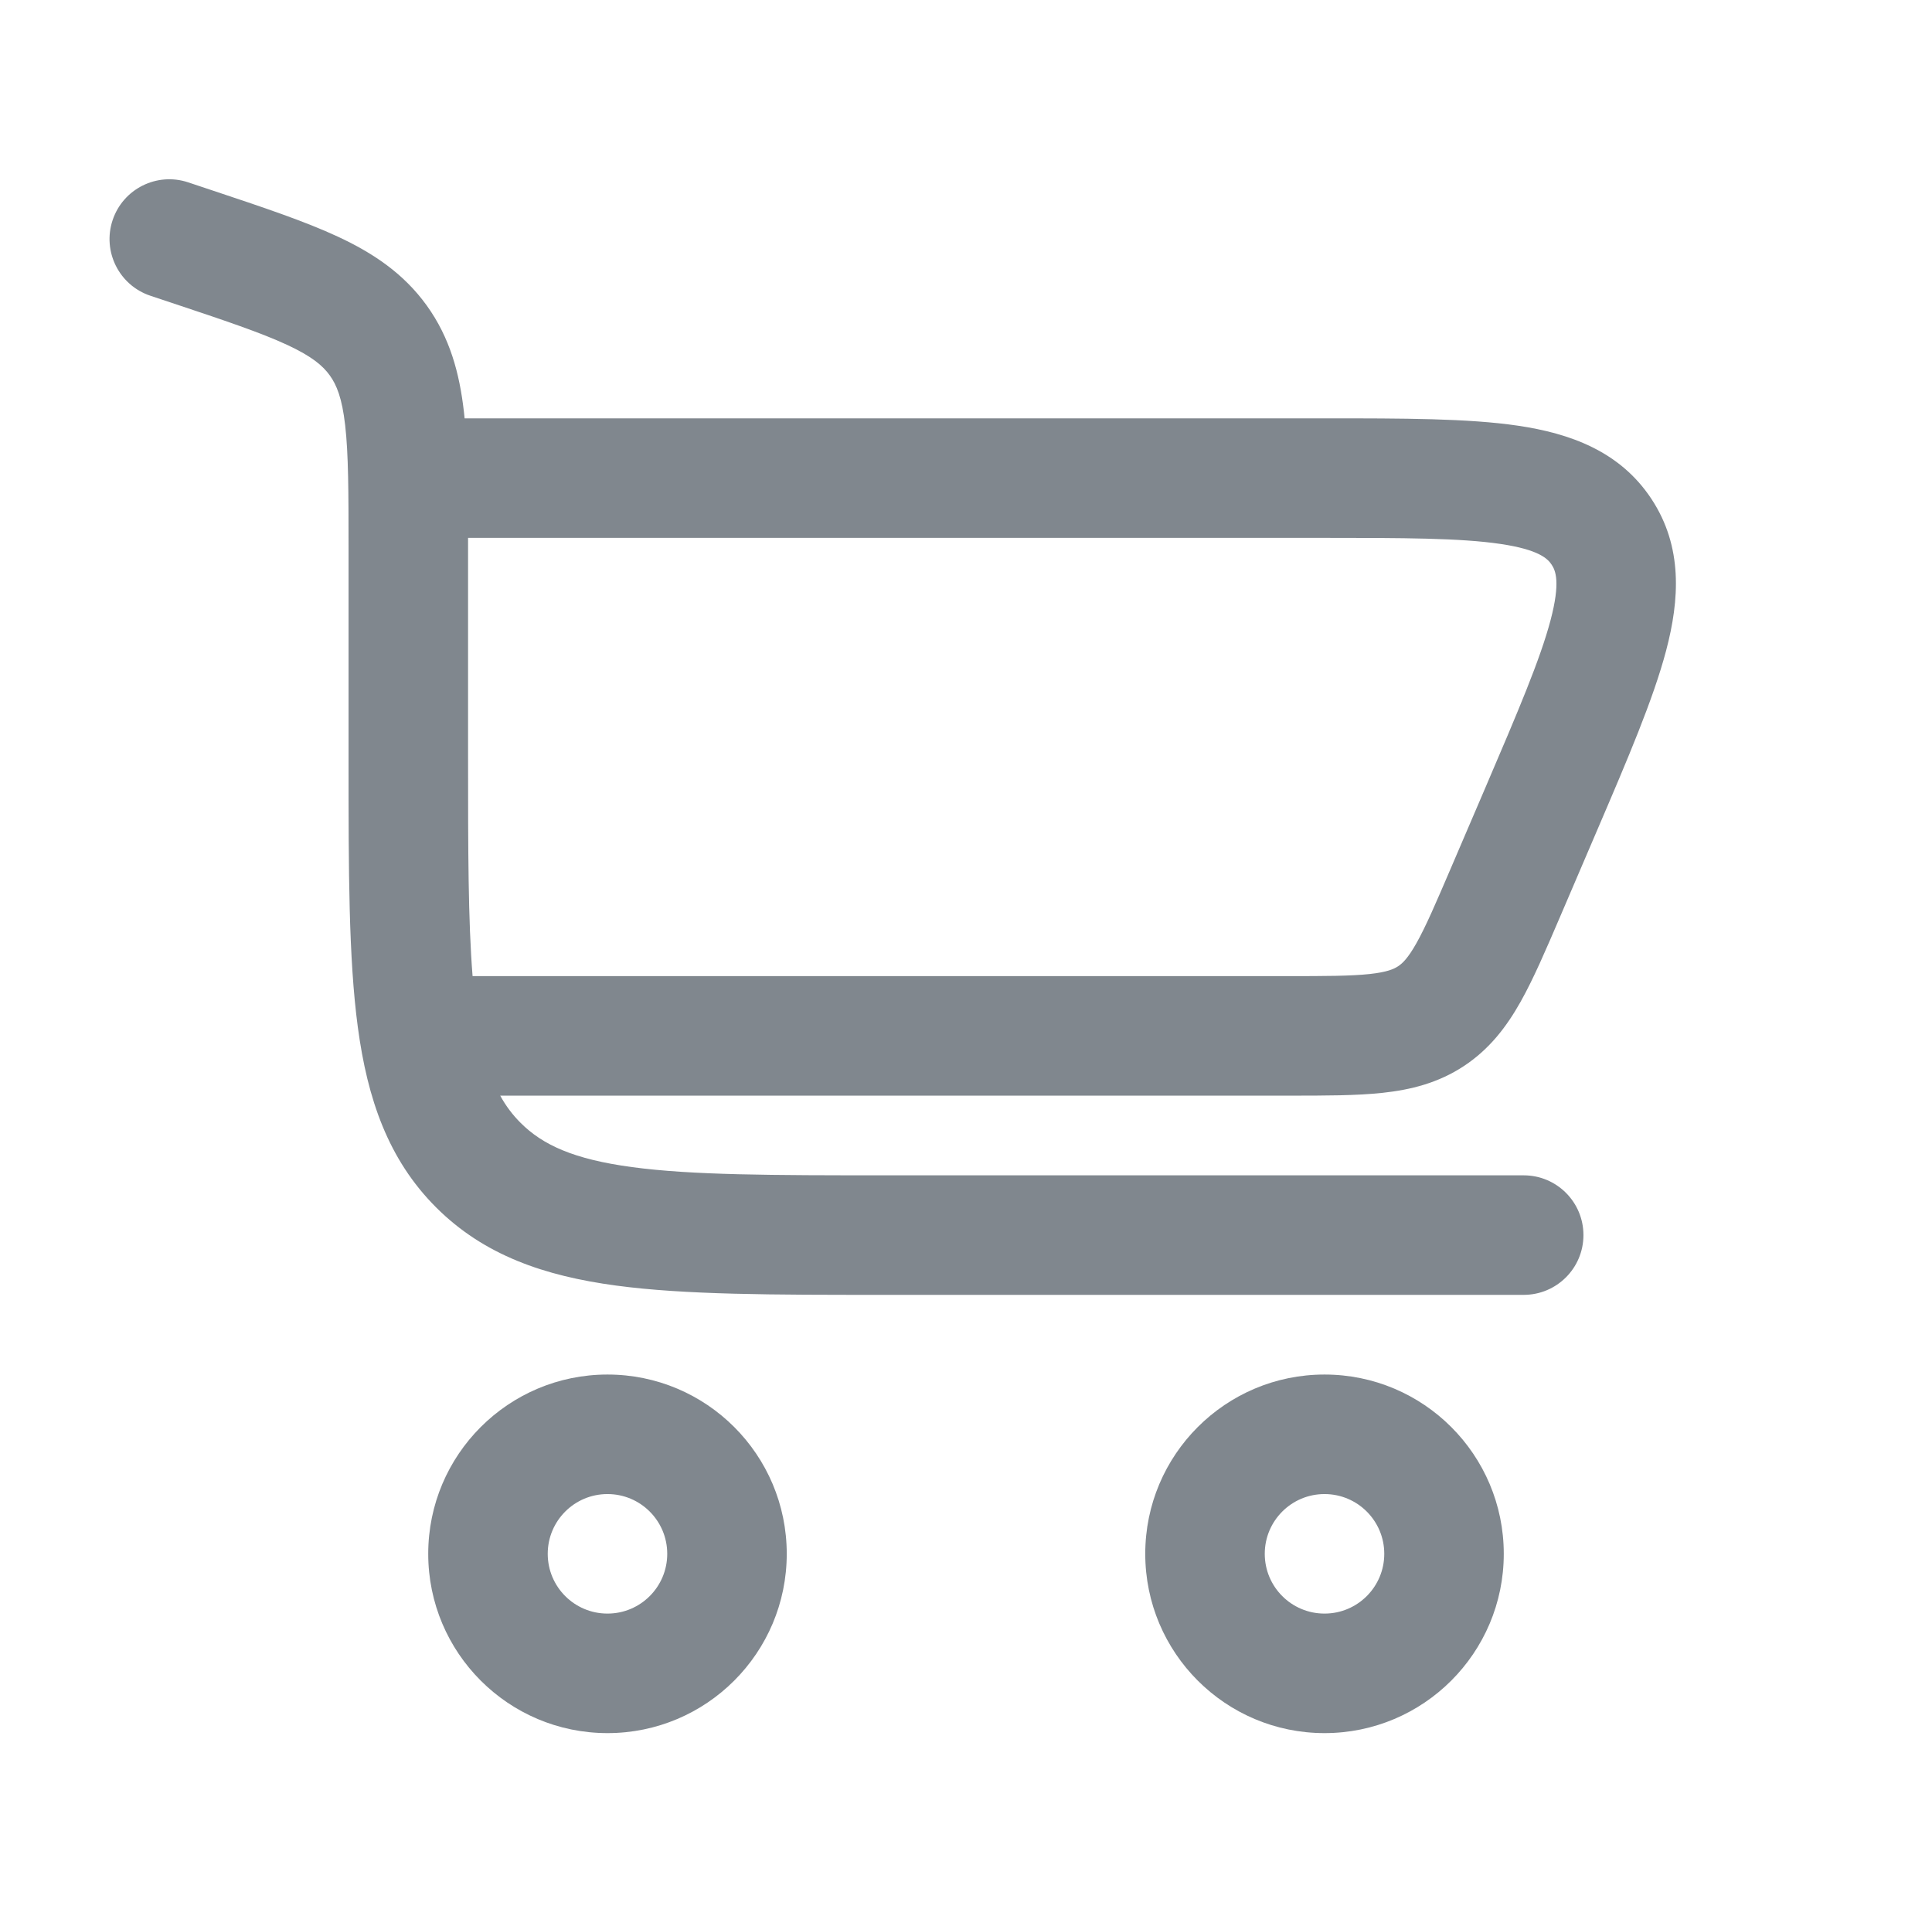
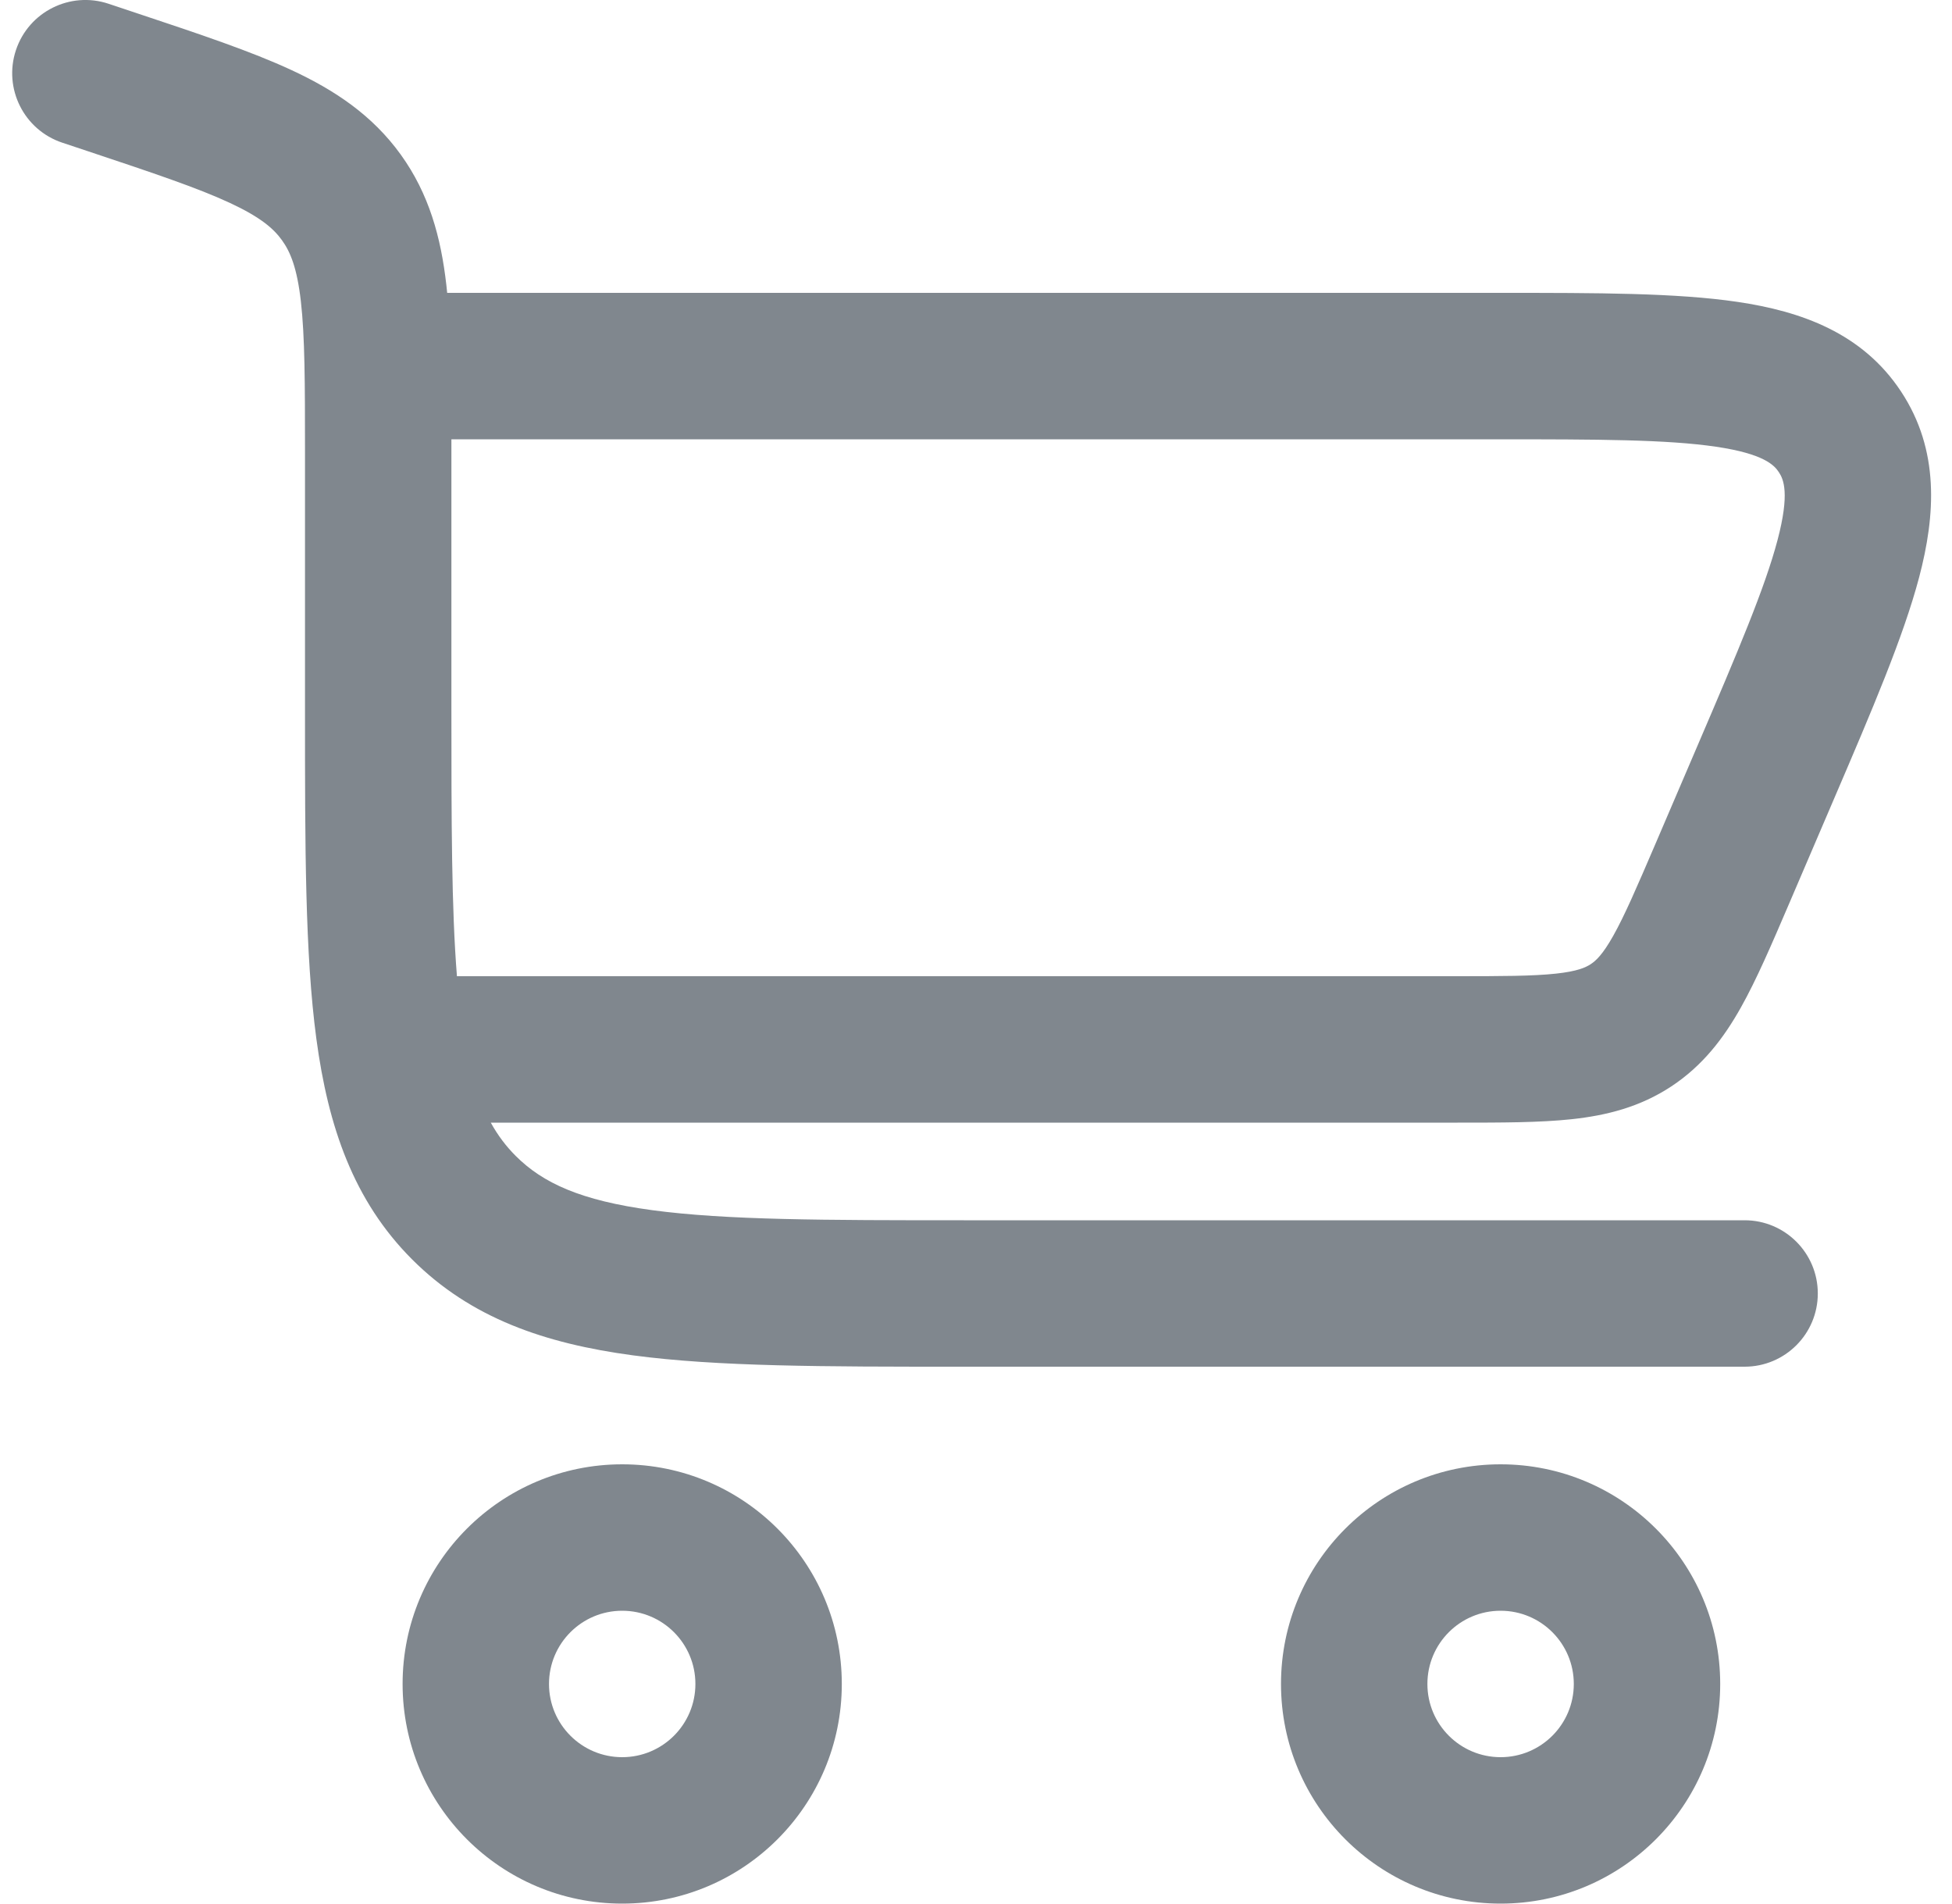
- <svg xmlns="http://www.w3.org/2000/svg" width="97" height="96" viewBox="0 0 97 96" fill="none">
-   <path fill-rule="evenodd" clip-rule="evenodd" d="M9.449 9.154C7.877 8.63 6.178 9.479 5.654 11.051C5.13 12.623 5.979 14.322 7.551 14.846L8.611 15.199C11.316 16.101 13.105 16.702 14.423 17.315C15.671 17.896 16.21 18.363 16.556 18.843C16.902 19.322 17.174 19.982 17.33 21.349C17.495 22.793 17.5 24.68 17.5 27.532L17.5 38.219C17.5 43.69 17.5 48.099 17.966 51.567C18.45 55.167 19.486 58.199 21.893 60.607C24.301 63.014 27.332 64.05 30.933 64.534C34.401 65 38.81 65 44.28 65H76.5C78.157 65 79.5 63.657 79.5 62C79.5 60.343 78.157 59 76.5 59H44.5C38.758 59 34.754 58.994 31.732 58.587C28.797 58.193 27.243 57.471 26.136 56.364C25.749 55.977 25.409 55.536 25.114 55H64.734C66.527 55 68.105 55 69.414 54.859C70.832 54.706 72.206 54.366 73.498 53.514C74.79 52.661 75.644 51.533 76.343 50.29C76.989 49.142 77.61 47.692 78.317 46.044L80.184 41.687C81.722 38.099 83.008 35.097 83.652 32.655C84.324 30.108 84.499 27.449 82.914 25.046C81.329 22.642 78.816 21.755 76.21 21.369C73.713 21 70.447 21 66.543 21L23.327 21C23.316 20.888 23.304 20.777 23.292 20.669C23.07 18.729 22.588 16.95 21.424 15.334C20.259 13.719 18.724 12.698 16.954 11.875C15.289 11.101 13.172 10.395 10.666 9.56L9.449 9.154ZM23.5 27C23.5 27.121 23.5 27.243 23.5 27.366L23.5 38C23.5 42.688 23.504 46.218 23.727 49H64.587C66.571 49 67.821 48.996 68.77 48.894C69.647 48.799 69.984 48.643 70.195 48.505C70.405 48.366 70.681 48.117 71.114 47.348C71.582 46.516 72.078 45.368 72.859 43.545L74.574 39.545C76.232 35.676 77.334 33.085 77.851 31.125C78.353 29.22 78.099 28.642 77.905 28.349C77.712 28.055 77.281 27.593 75.332 27.305C73.326 27.008 70.51 27 66.301 27H23.5Z" fill="#80878E" />
-   <path fill-rule="evenodd" clip-rule="evenodd" d="M21.5 78C21.5 82.971 25.529 87 30.5 87C35.47 87 39.5 82.971 39.5 78C39.5 73.029 35.47 69 30.5 69C25.529 69 21.5 73.029 21.5 78ZM30.5 81C28.843 81 27.5 79.657 27.5 78C27.5 76.343 28.843 75 30.5 75C32.157 75 33.5 76.343 33.5 78C33.5 79.657 32.157 81 30.5 81Z" fill="#80878E" />
-   <path fill-rule="evenodd" clip-rule="evenodd" d="M66.5 87C61.529 87 57.5 82.971 57.5 78C57.5 73.03 61.529 69 66.5 69C71.47 69 75.5 73.03 75.5 78C75.5 82.971 71.47 87 66.5 87ZM63.5 78C63.5 79.657 64.843 81 66.5 81C68.157 81 69.5 79.657 69.5 78C69.5 76.343 68.157 75 66.5 75C64.843 75 63.5 76.343 63.5 78Z" fill="#80878E" />
+ <svg xmlns="http://www.w3.org/2000/svg" width="80" height="78" viewBox="0 0 80 78" fill="none">
+   <path d="M4.449 0.154C2.877 -0.37 1.178 0.48 0.654 2.051C0.13 3.623 0.98 5.322 2.551 5.846L3.611 6.199C6.317 7.101 8.105 7.702 9.423 8.315C10.671 8.896 11.211 9.363 11.556 9.843C11.902 10.322 12.175 10.982 12.331 12.349C12.495 13.793 12.5 15.68 12.5 18.532V29.22C12.5 34.69 12.5 39.099 12.966 42.567C13.45 46.167 14.486 49.199 16.893 51.607C19.301 54.014 22.333 55.05 25.933 55.534C29.401 56 33.81 56 39.281 56H71.5C73.157 56 74.5 54.657 74.5 53C74.5 51.343 73.157 50 71.5 50H39.5C33.758 50 29.754 49.994 26.733 49.587C23.797 49.193 22.243 48.471 21.136 47.364C20.749 46.977 20.41 46.536 20.114 46H59.734C61.527 46 63.105 46 64.415 45.859C65.832 45.706 67.206 45.366 68.498 44.514C69.79 43.661 70.644 42.533 71.343 41.29C71.989 40.142 72.61 38.692 73.317 37.044L75.184 32.687C76.722 29.099 78.008 26.097 78.653 23.655C79.324 21.108 79.499 18.449 77.914 16.046C76.329 13.642 73.816 12.755 71.211 12.37C68.713 12 65.447 12 61.543 12H18.327C18.316 11.888 18.304 11.777 18.292 11.668C18.071 9.729 17.588 7.95 16.424 6.334C15.259 4.719 13.724 3.698 11.954 2.875C10.289 2.101 8.172 1.395 5.666 0.56L4.449 0.154ZM18.5 18H61.302C65.511 18 68.326 18.008 70.332 18.305C72.281 18.593 72.712 19.055 72.905 19.349C73.099 19.642 73.353 20.22 72.851 22.125C72.334 24.085 71.232 26.677 69.574 30.545L67.86 34.545C67.078 36.368 66.582 37.516 66.114 38.348C65.681 39.117 65.406 39.366 65.195 39.505C64.985 39.643 64.647 39.799 63.77 39.894C62.821 39.996 61.571 40 59.587 40H18.727C18.504 37.218 18.5 33.688 18.5 29V18.366C18.5 18.243 18.5 18.121 18.5 18Z" fill="#80878E" />
+   <path d="M16.5 69C16.5 73.971 20.529 78 25.5 78C30.471 78 34.5 73.971 34.5 69C34.5 64.029 30.471 60 25.5 60C20.529 60 16.5 64.029 16.5 69ZM25.5 72C23.843 72 22.5 70.657 22.5 69C22.5 67.343 23.843 66 25.5 66C27.157 66 28.5 67.343 28.5 69C28.5 70.657 27.157 72 25.5 72Z" fill="#80878E" />
+   <path d="M61.5 78C56.529 78 52.5 73.971 52.5 69C52.5 64.03 56.529 60 61.5 60C66.471 60 70.5 64.03 70.5 69C70.5 73.971 66.471 78 61.5 78ZM58.5 69C58.5 70.657 59.843 72 61.5 72C63.157 72 64.5 70.657 64.5 69C64.5 67.343 63.157 66 61.5 66C59.843 66 58.5 67.343 58.5 69Z" fill="#80878E" />
</svg>
